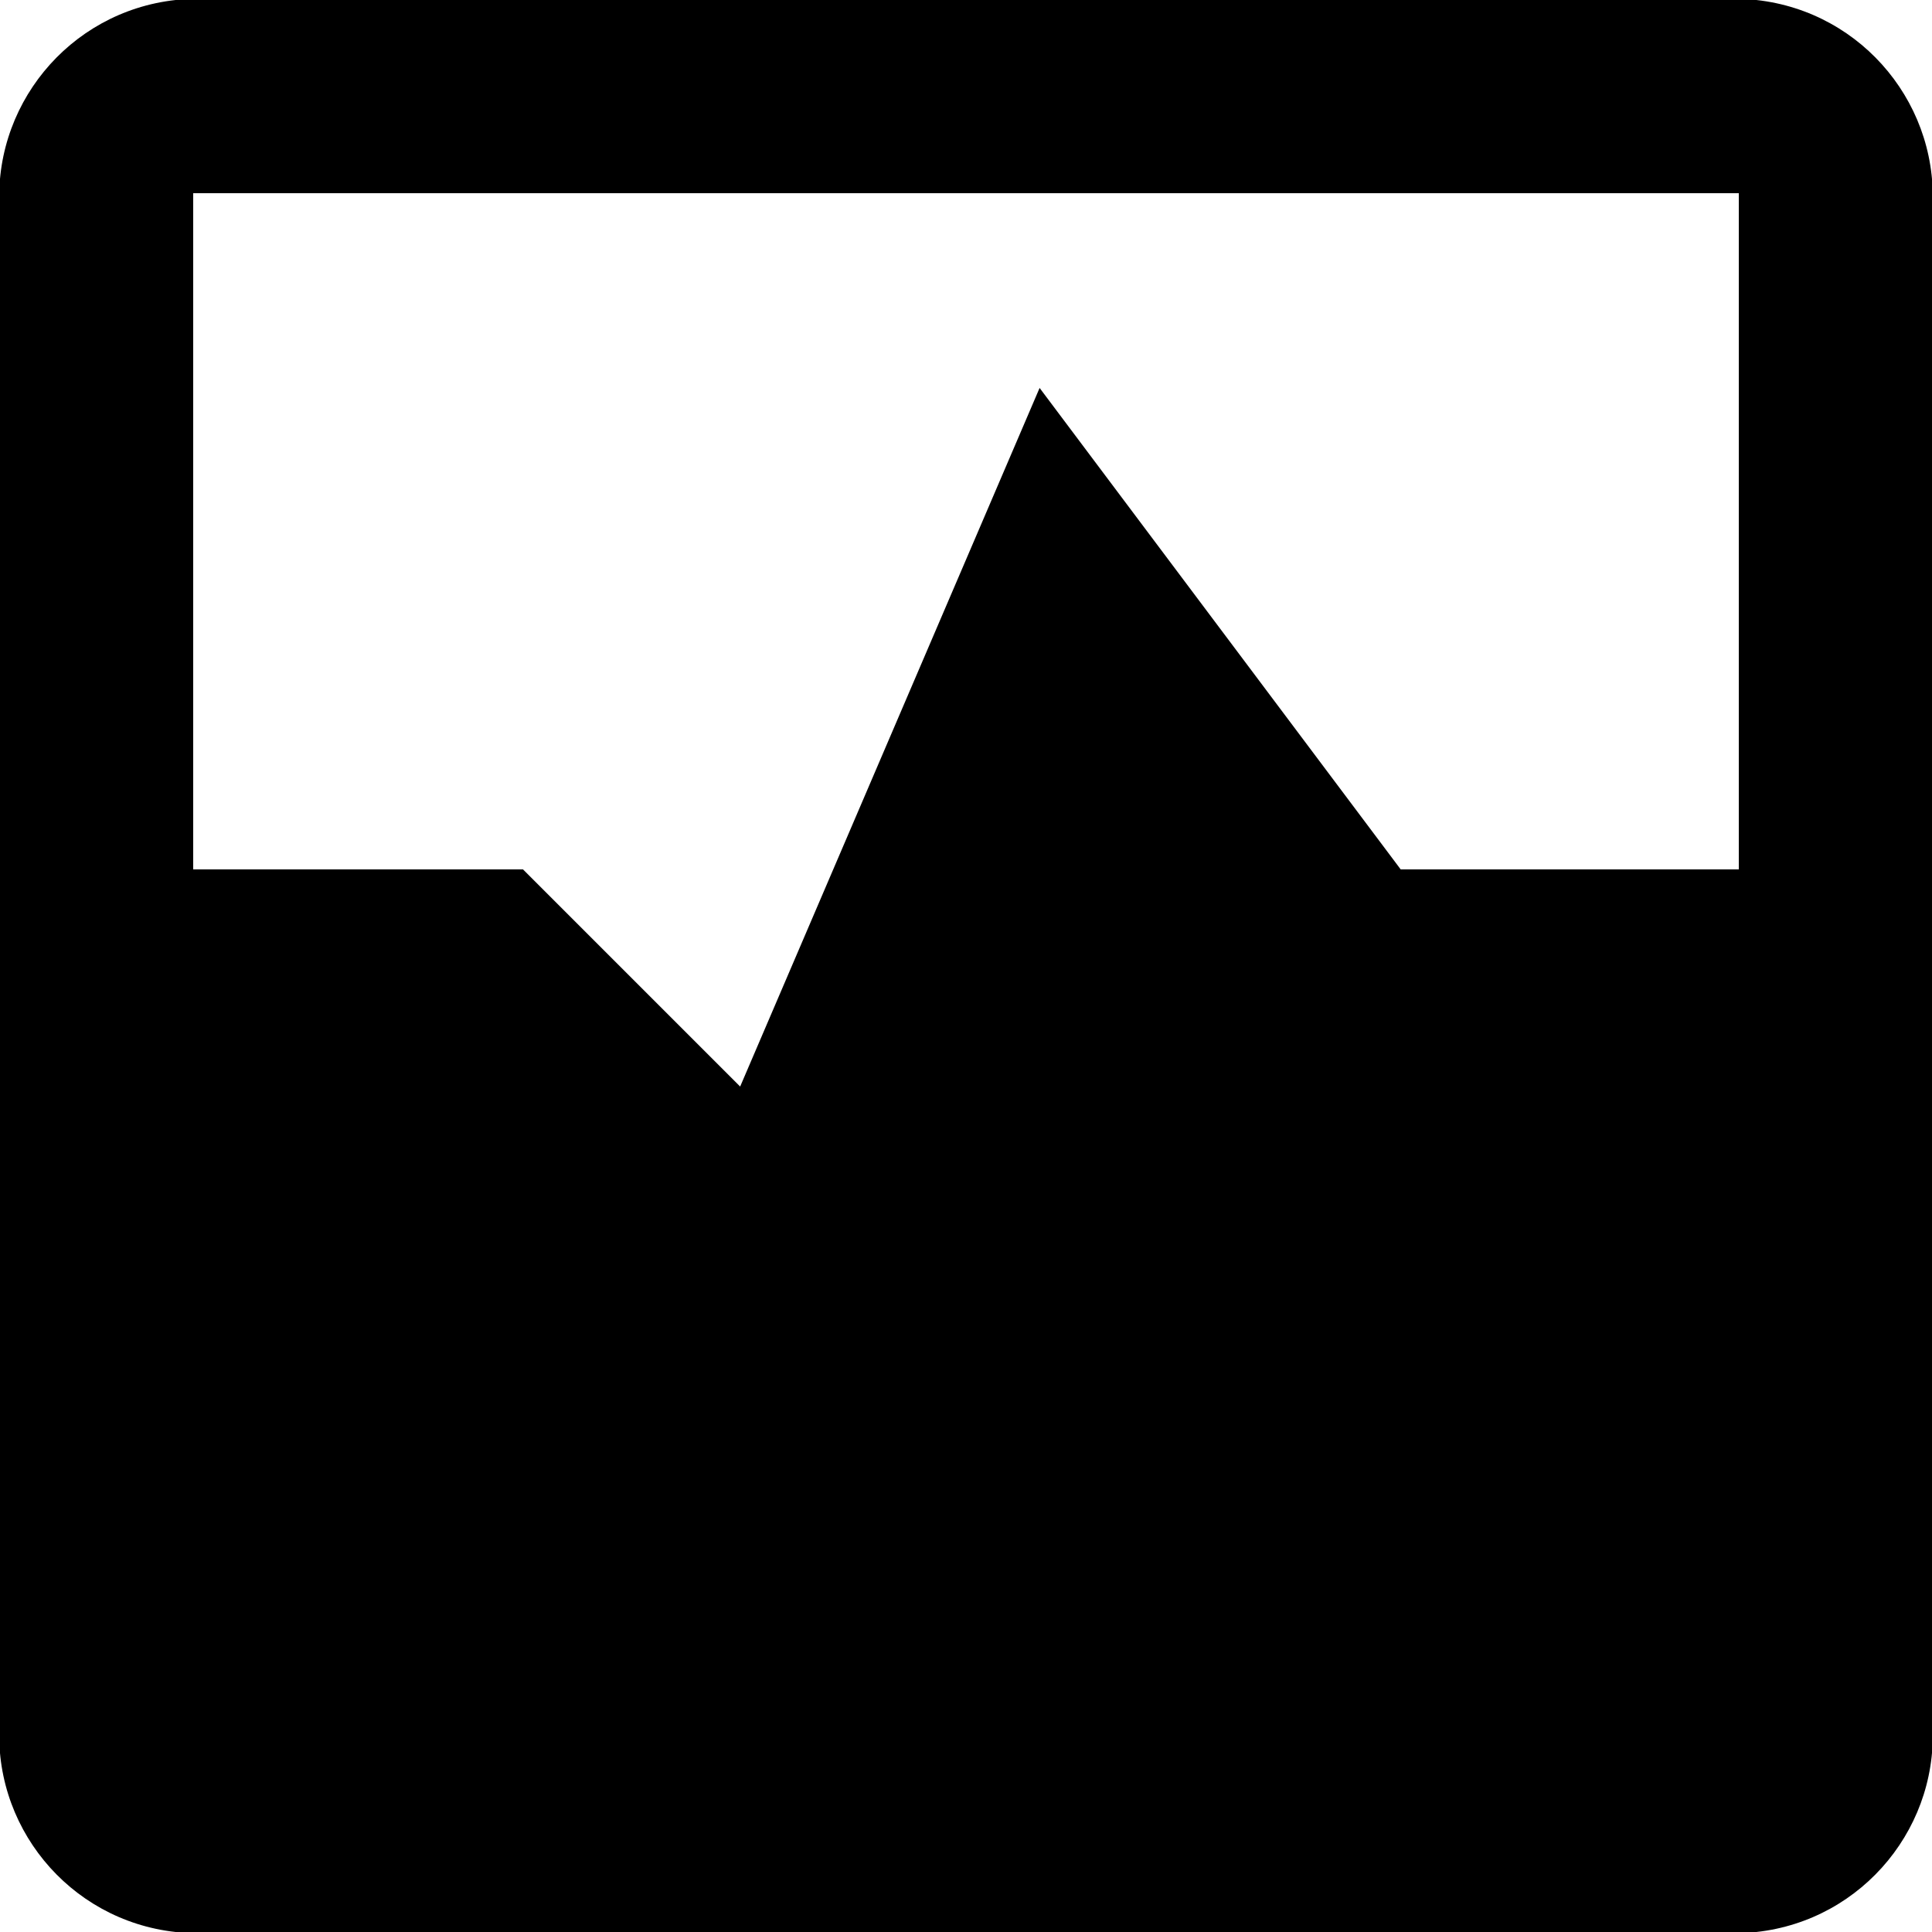
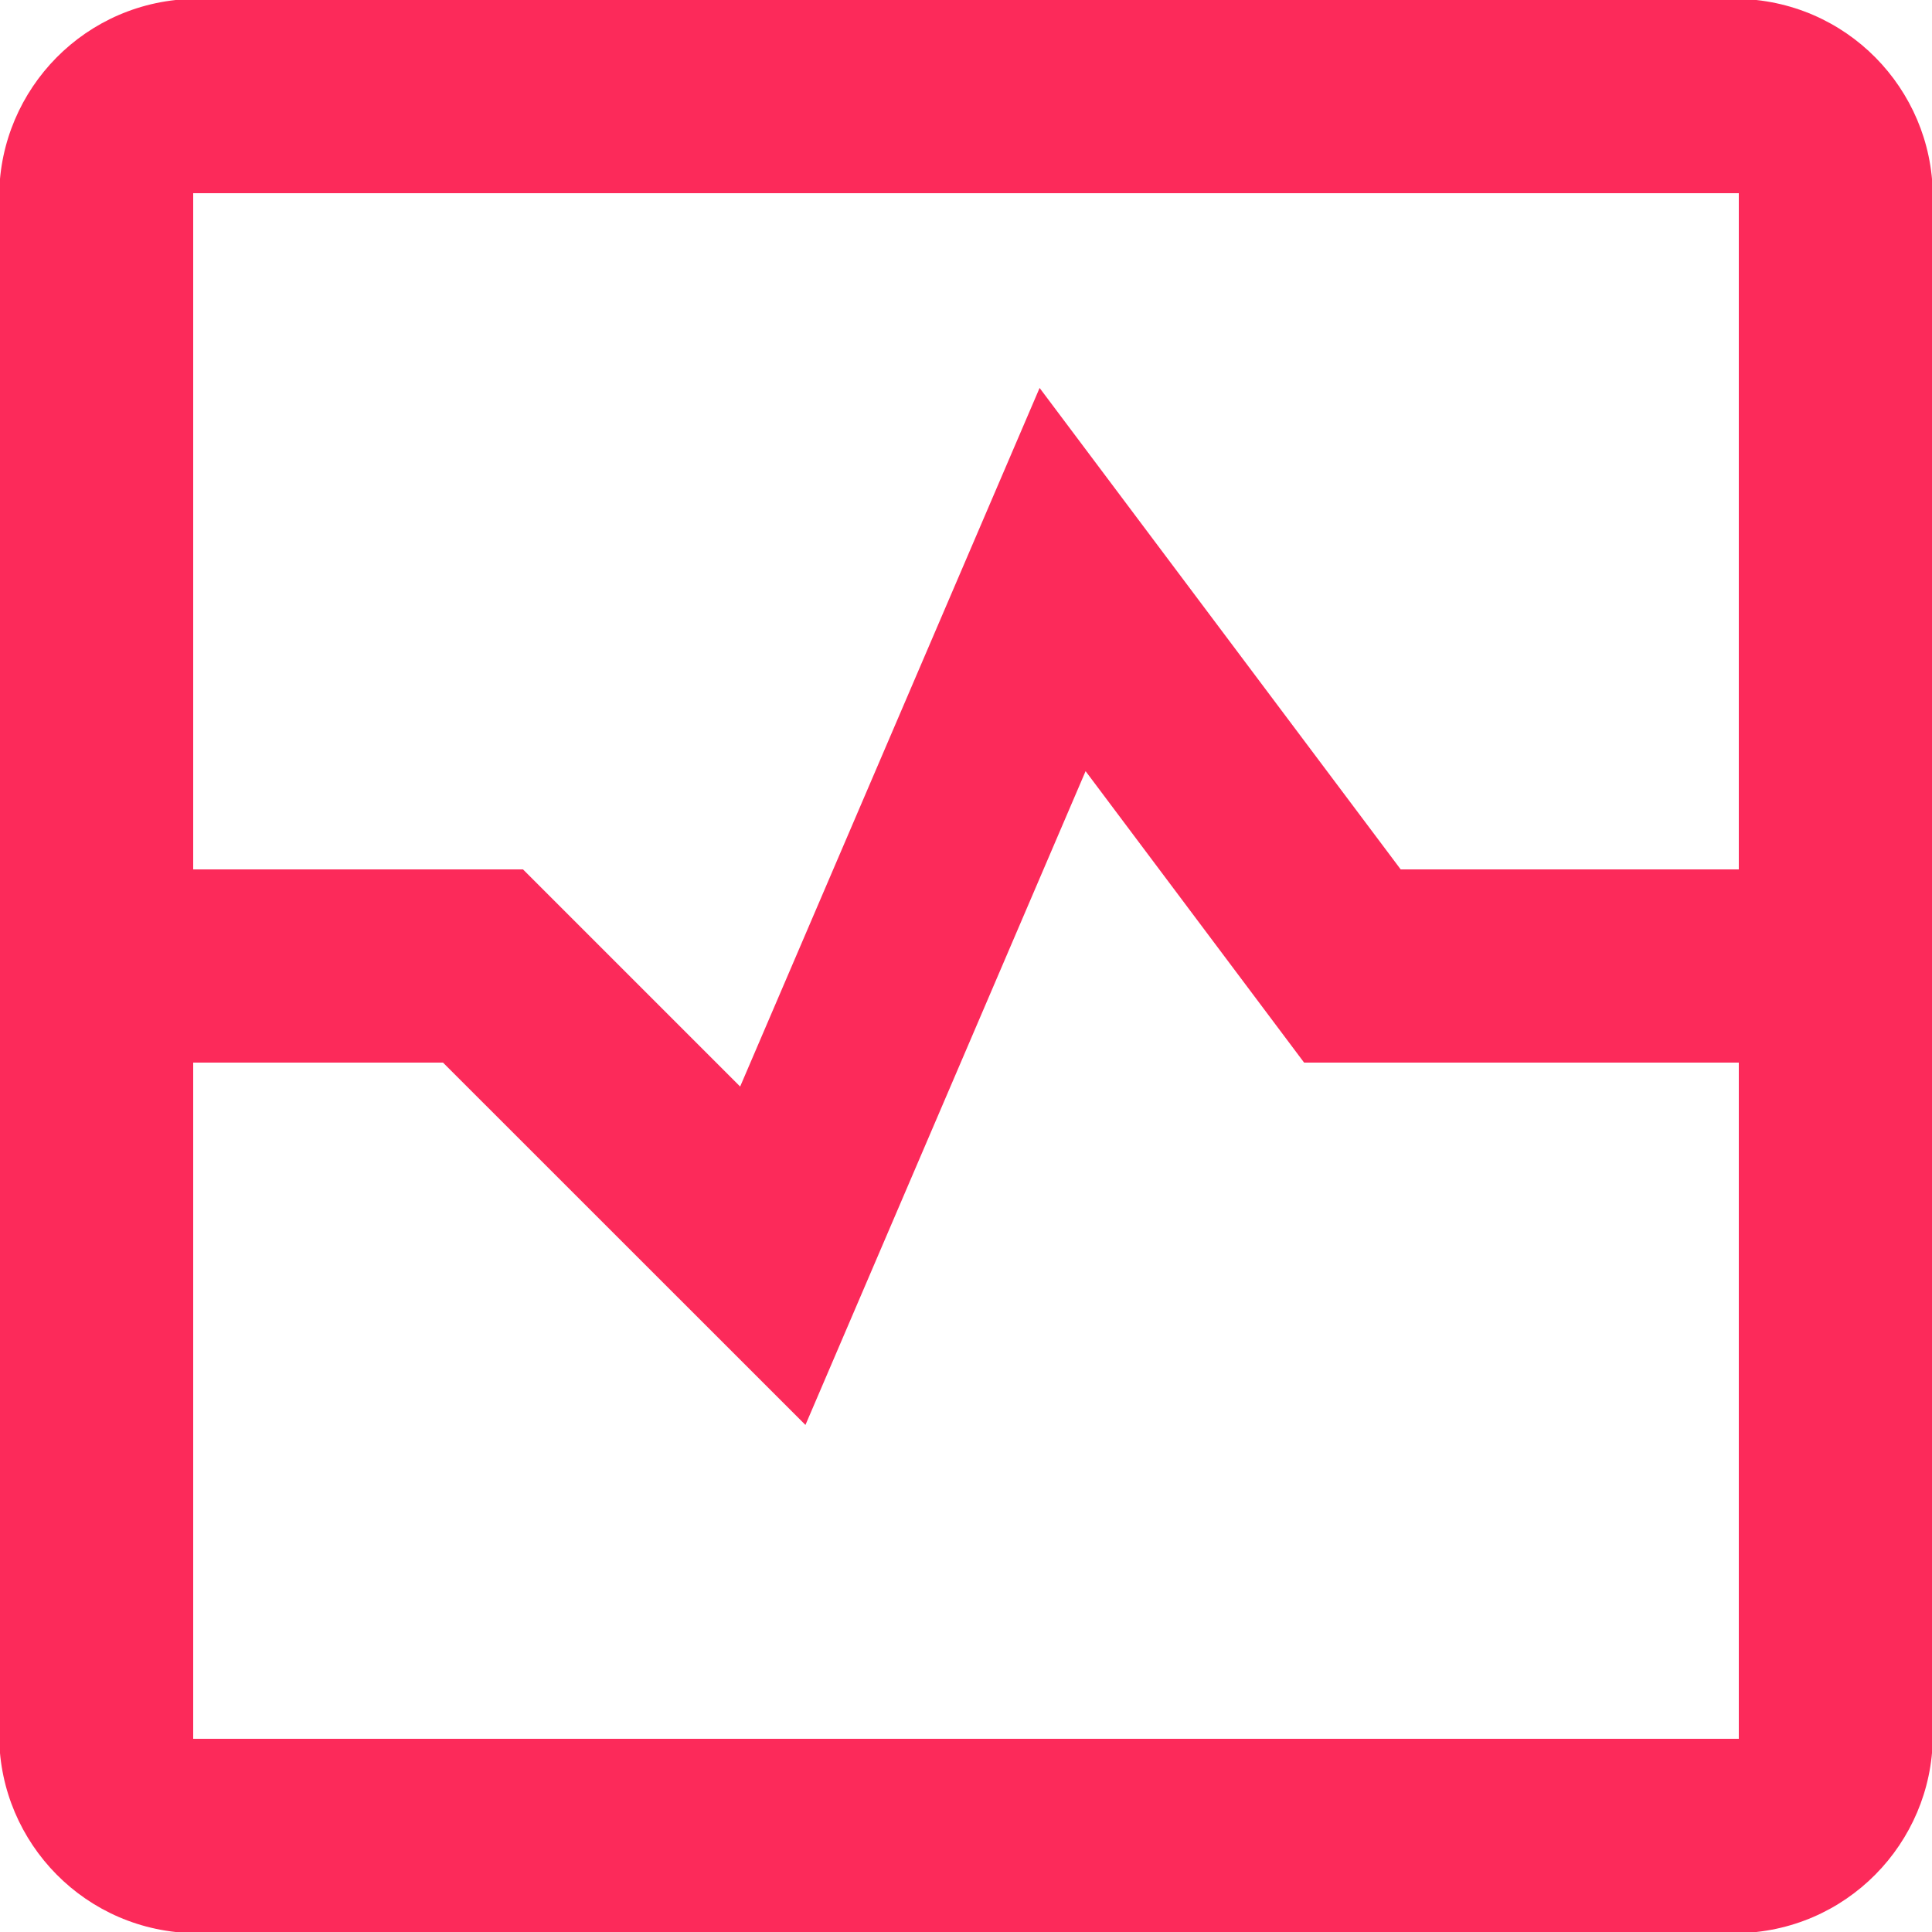
<svg xmlns="http://www.w3.org/2000/svg" width="20" height="20" viewBox="0 0 20 20">
-   <path d="M3.818,2H20.182A2.051,2.051,0,0,1,22,4.222V19.778A2.051,2.051,0,0,1,20.182,22H3.818A2.051,2.051,0,0,1,2,19.778V4.222A2.051,2.051,0,0,1,3.818,2ZM20,11V4H4v7H7.414l2.248,2.248,3.1-7.232L16.5,11ZM4,13H6.586l3.752,3.751,2.9-6.768L15.5,13H20v7H4Z" transform="translate(-2 -2)" />
+   <defs>
+     <style>
+       .cls-1 {
+         fill: #fc2a5a;
+         fill-rule: evenodd;
+       }
+     </style>
+   </defs>
+   <path id="Trazado_387" data-name="Trazado 387" class="cls-1" d="M3.818,2H20.182A2.051,2.051,0,0,1,22,4.222V19.778A2.051,2.051,0,0,1,20.182,22H3.818A2.051,2.051,0,0,1,2,19.778V4.222A2.051,2.051,0,0,1,3.818,2ZM20,11V4H4v7H7.414l2.248,2.248,3.1-7.232L16.5,11ZM4,13H6.586l3.752,3.751,2.9-6.768L15.5,13H20v7H4Z" transform="translate(-2 -2)" />
</svg>
